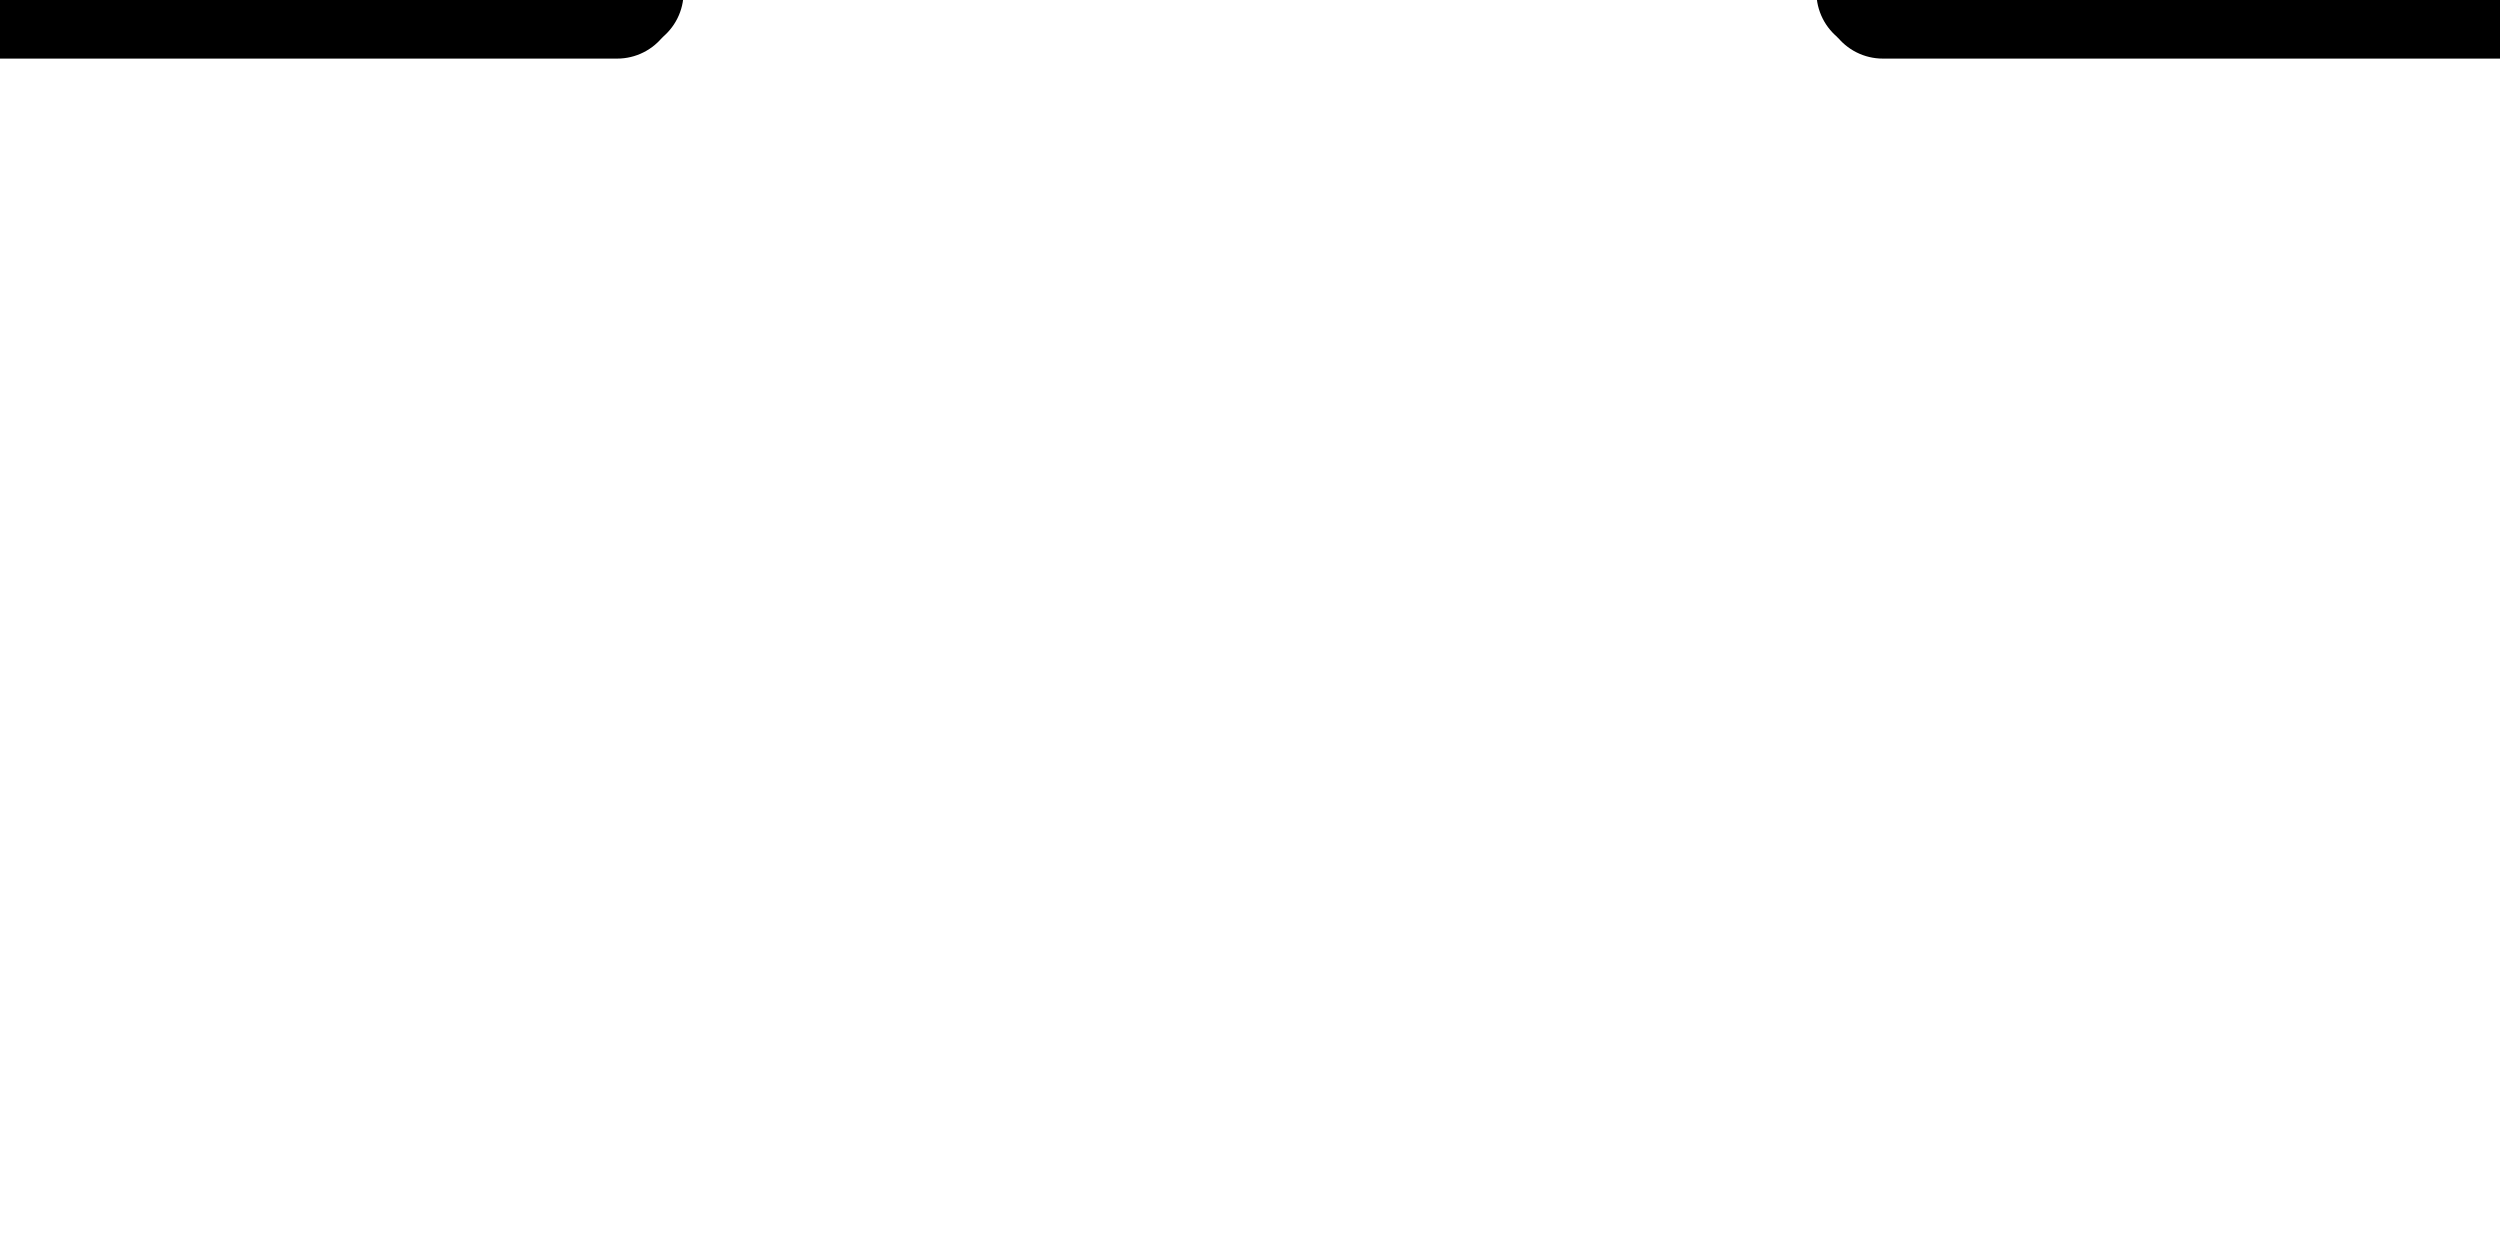
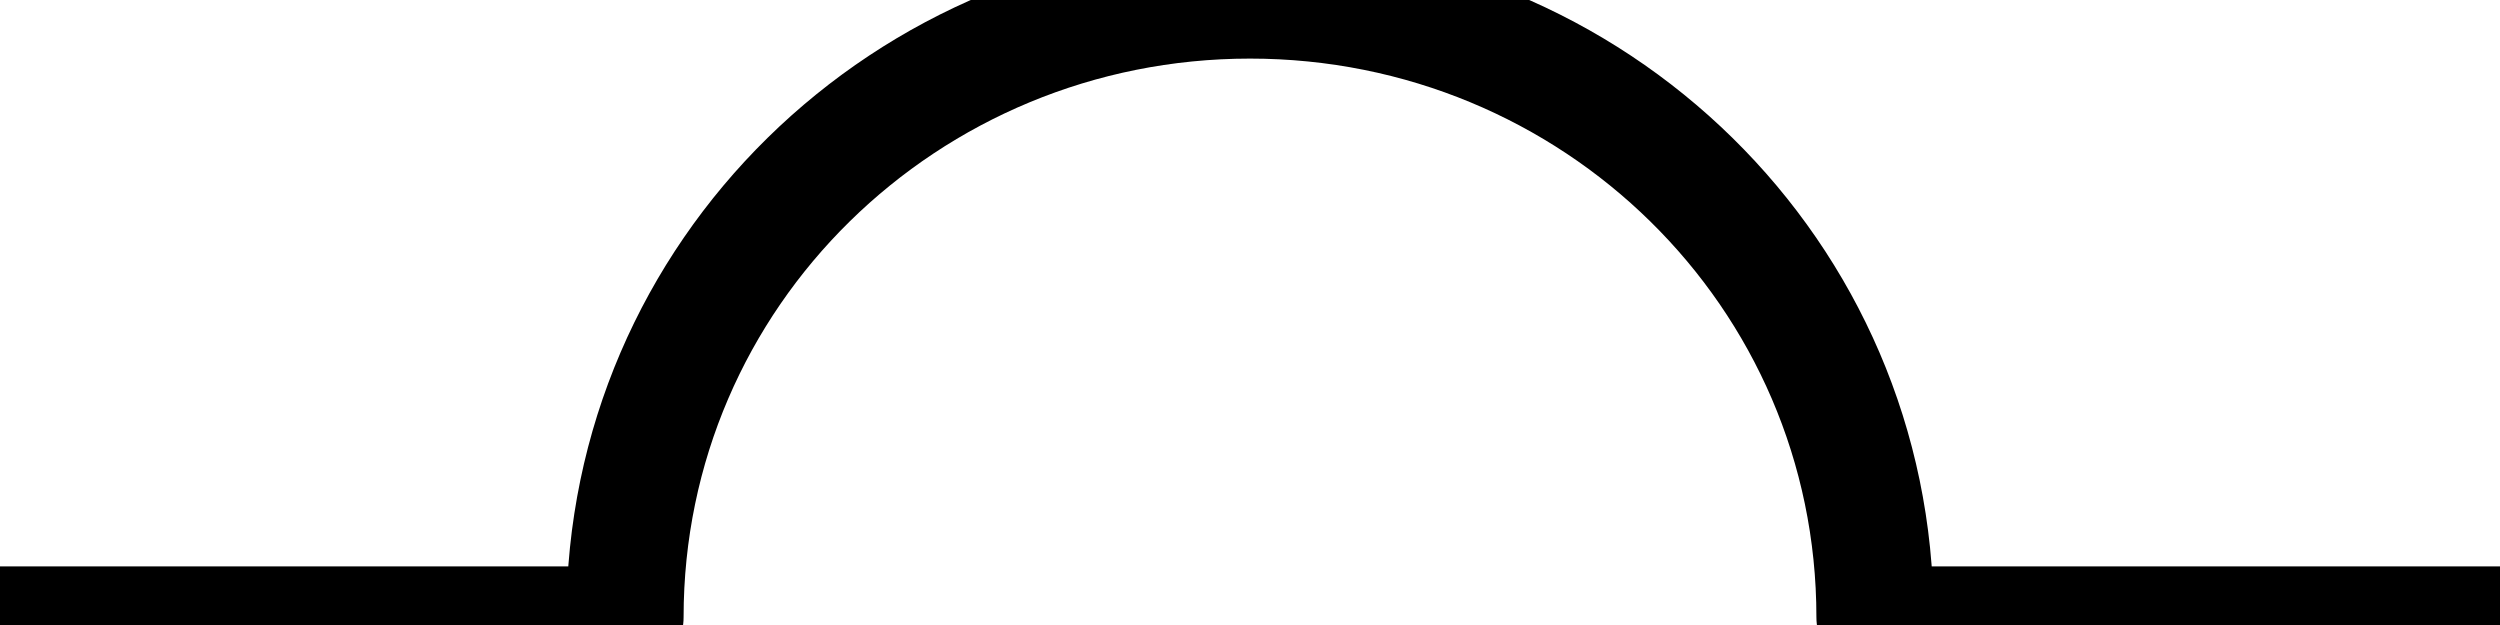
- <svg xmlns="http://www.w3.org/2000/svg" id="Layer_1" version="1.1" viewBox="0 0 32 16">
+ <svg xmlns="http://www.w3.org/2000/svg" id="Layer_1" version="1.1" viewBox="0 -8 32 8">
  <defs>
    <style>
      .st0 {
        fill: none;
        stroke: #000;
        stroke-linecap: round;
        stroke-linejoin: round;
        stroke-width: 1.5px;
      }
    </style>
  </defs>
  <path class="st0" d="M8-.1c0-4.4,3.6-7.9,8-7.9S24-4.5,24-.1" />
  <path class="st0" d="M24.1,0h7.9" />
  <path class="st0" d="M0,0h7.9" />
</svg>
